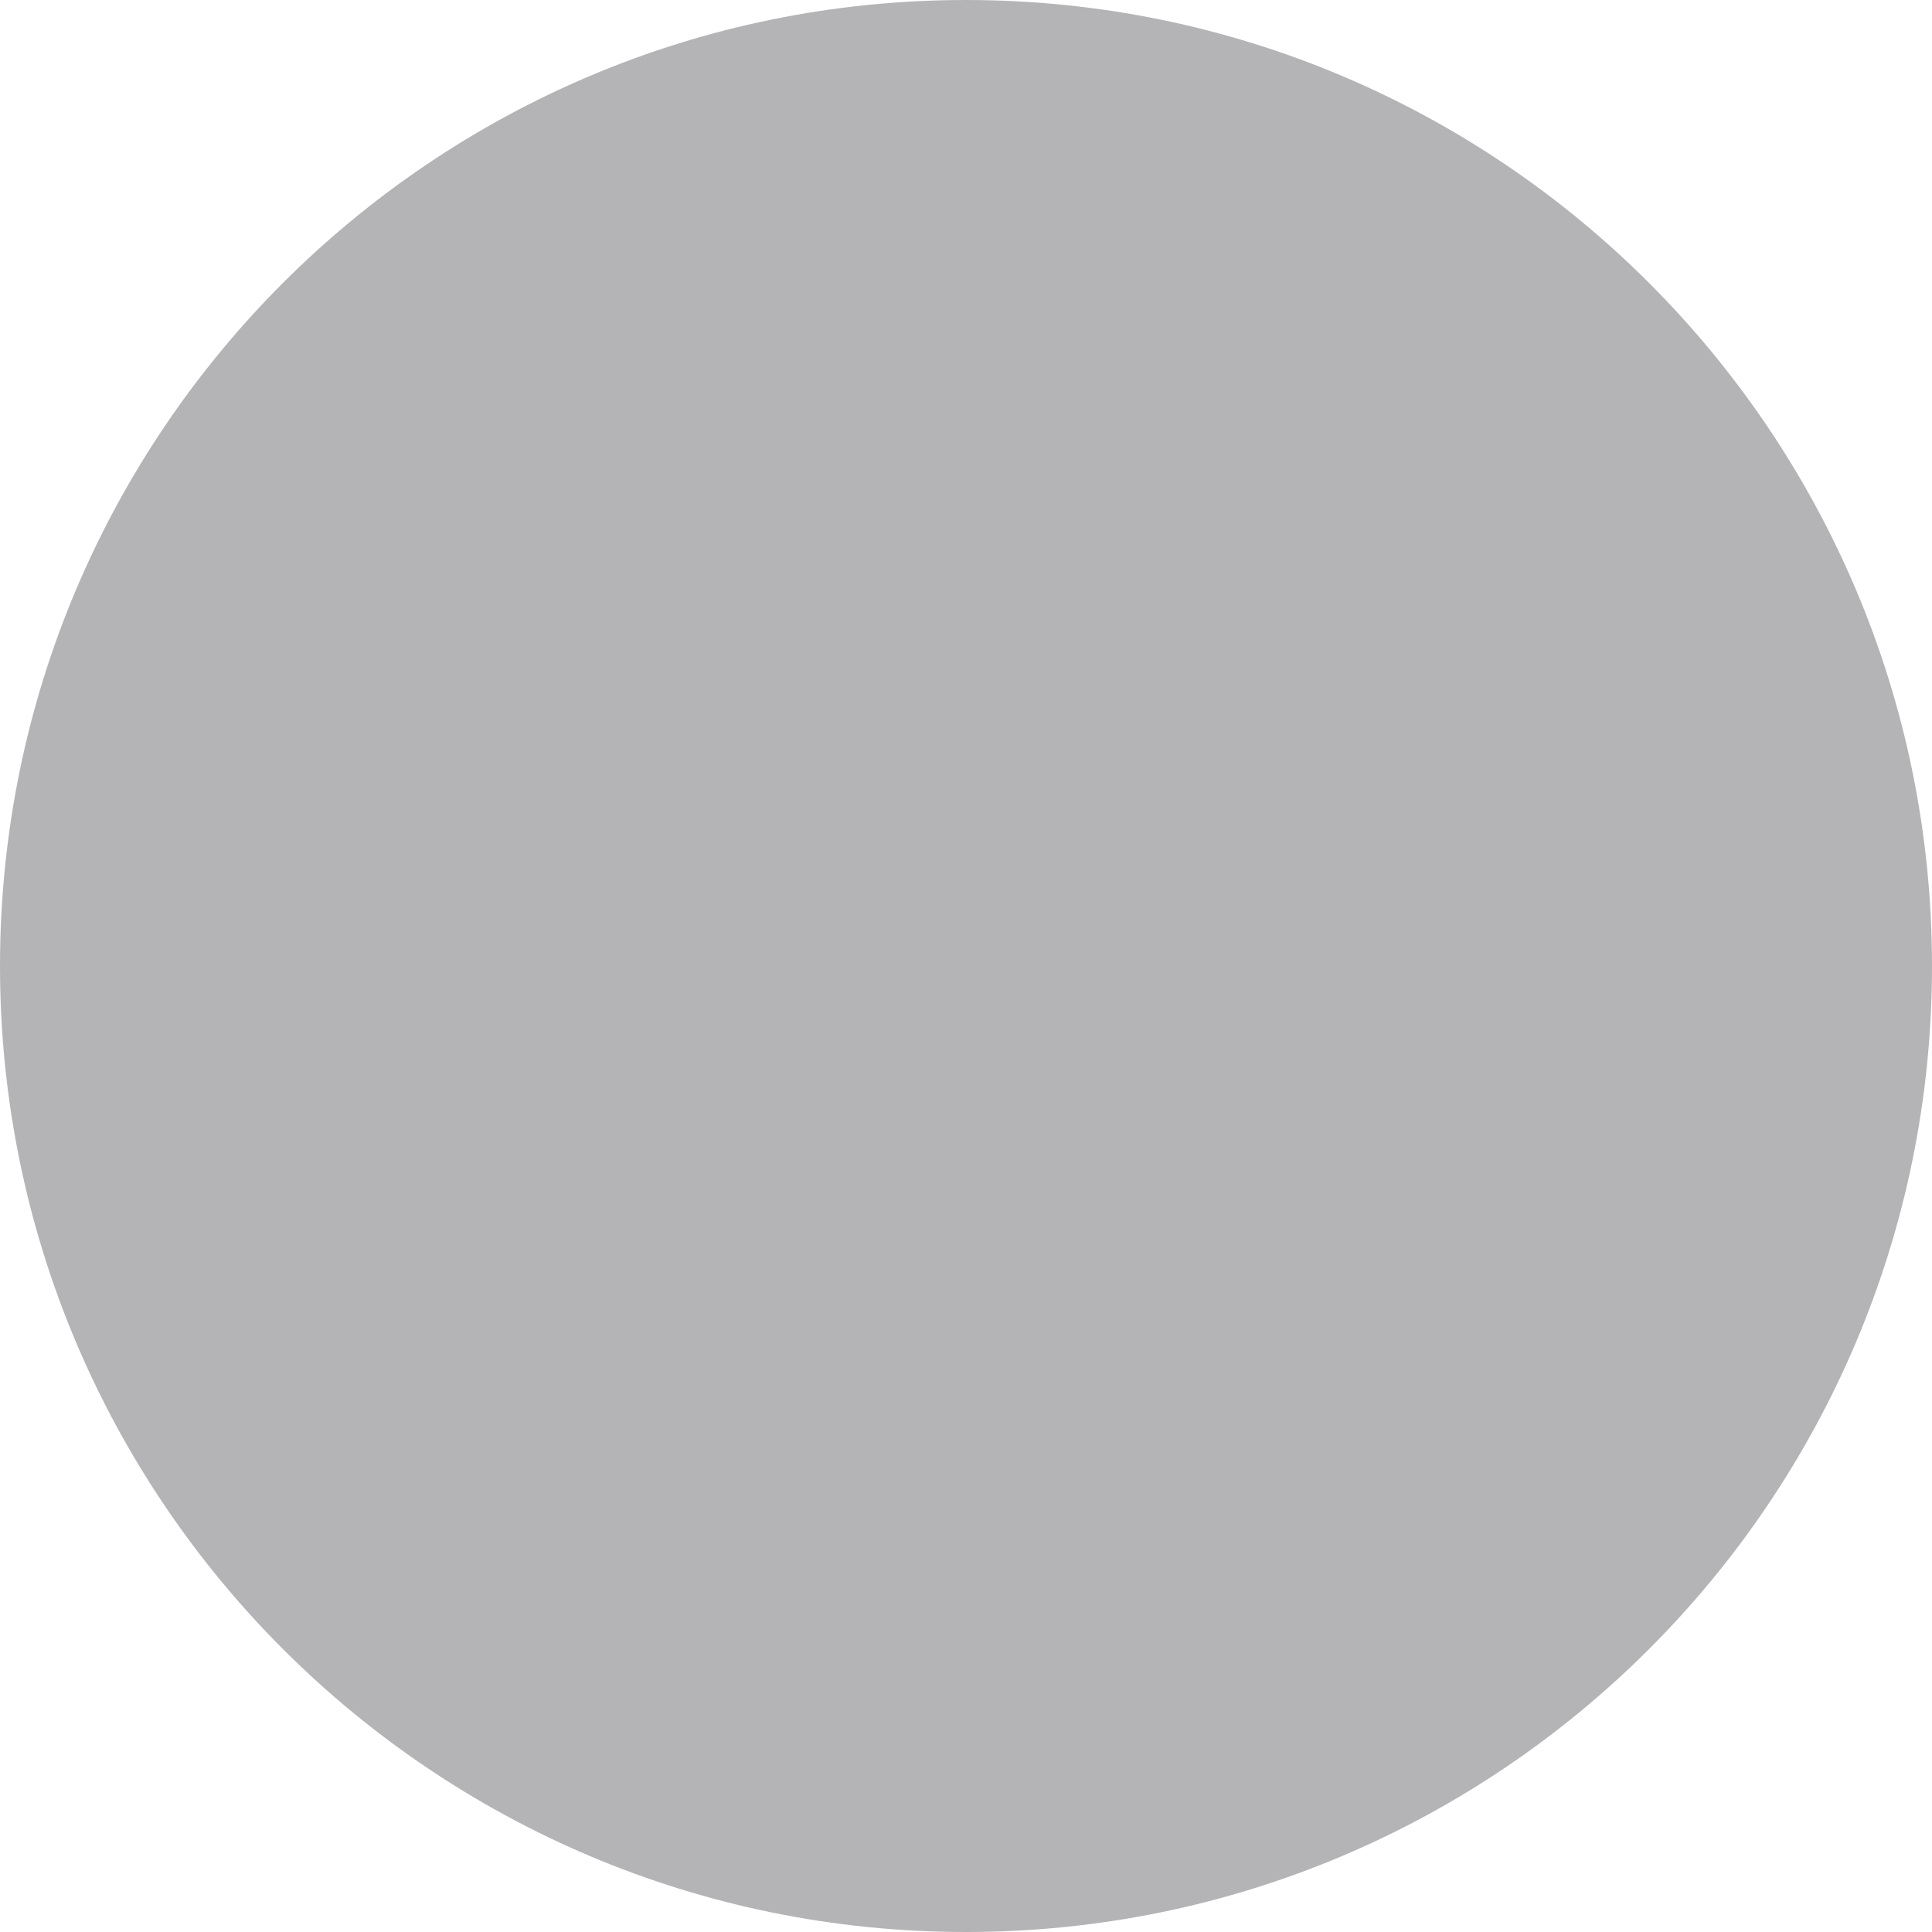
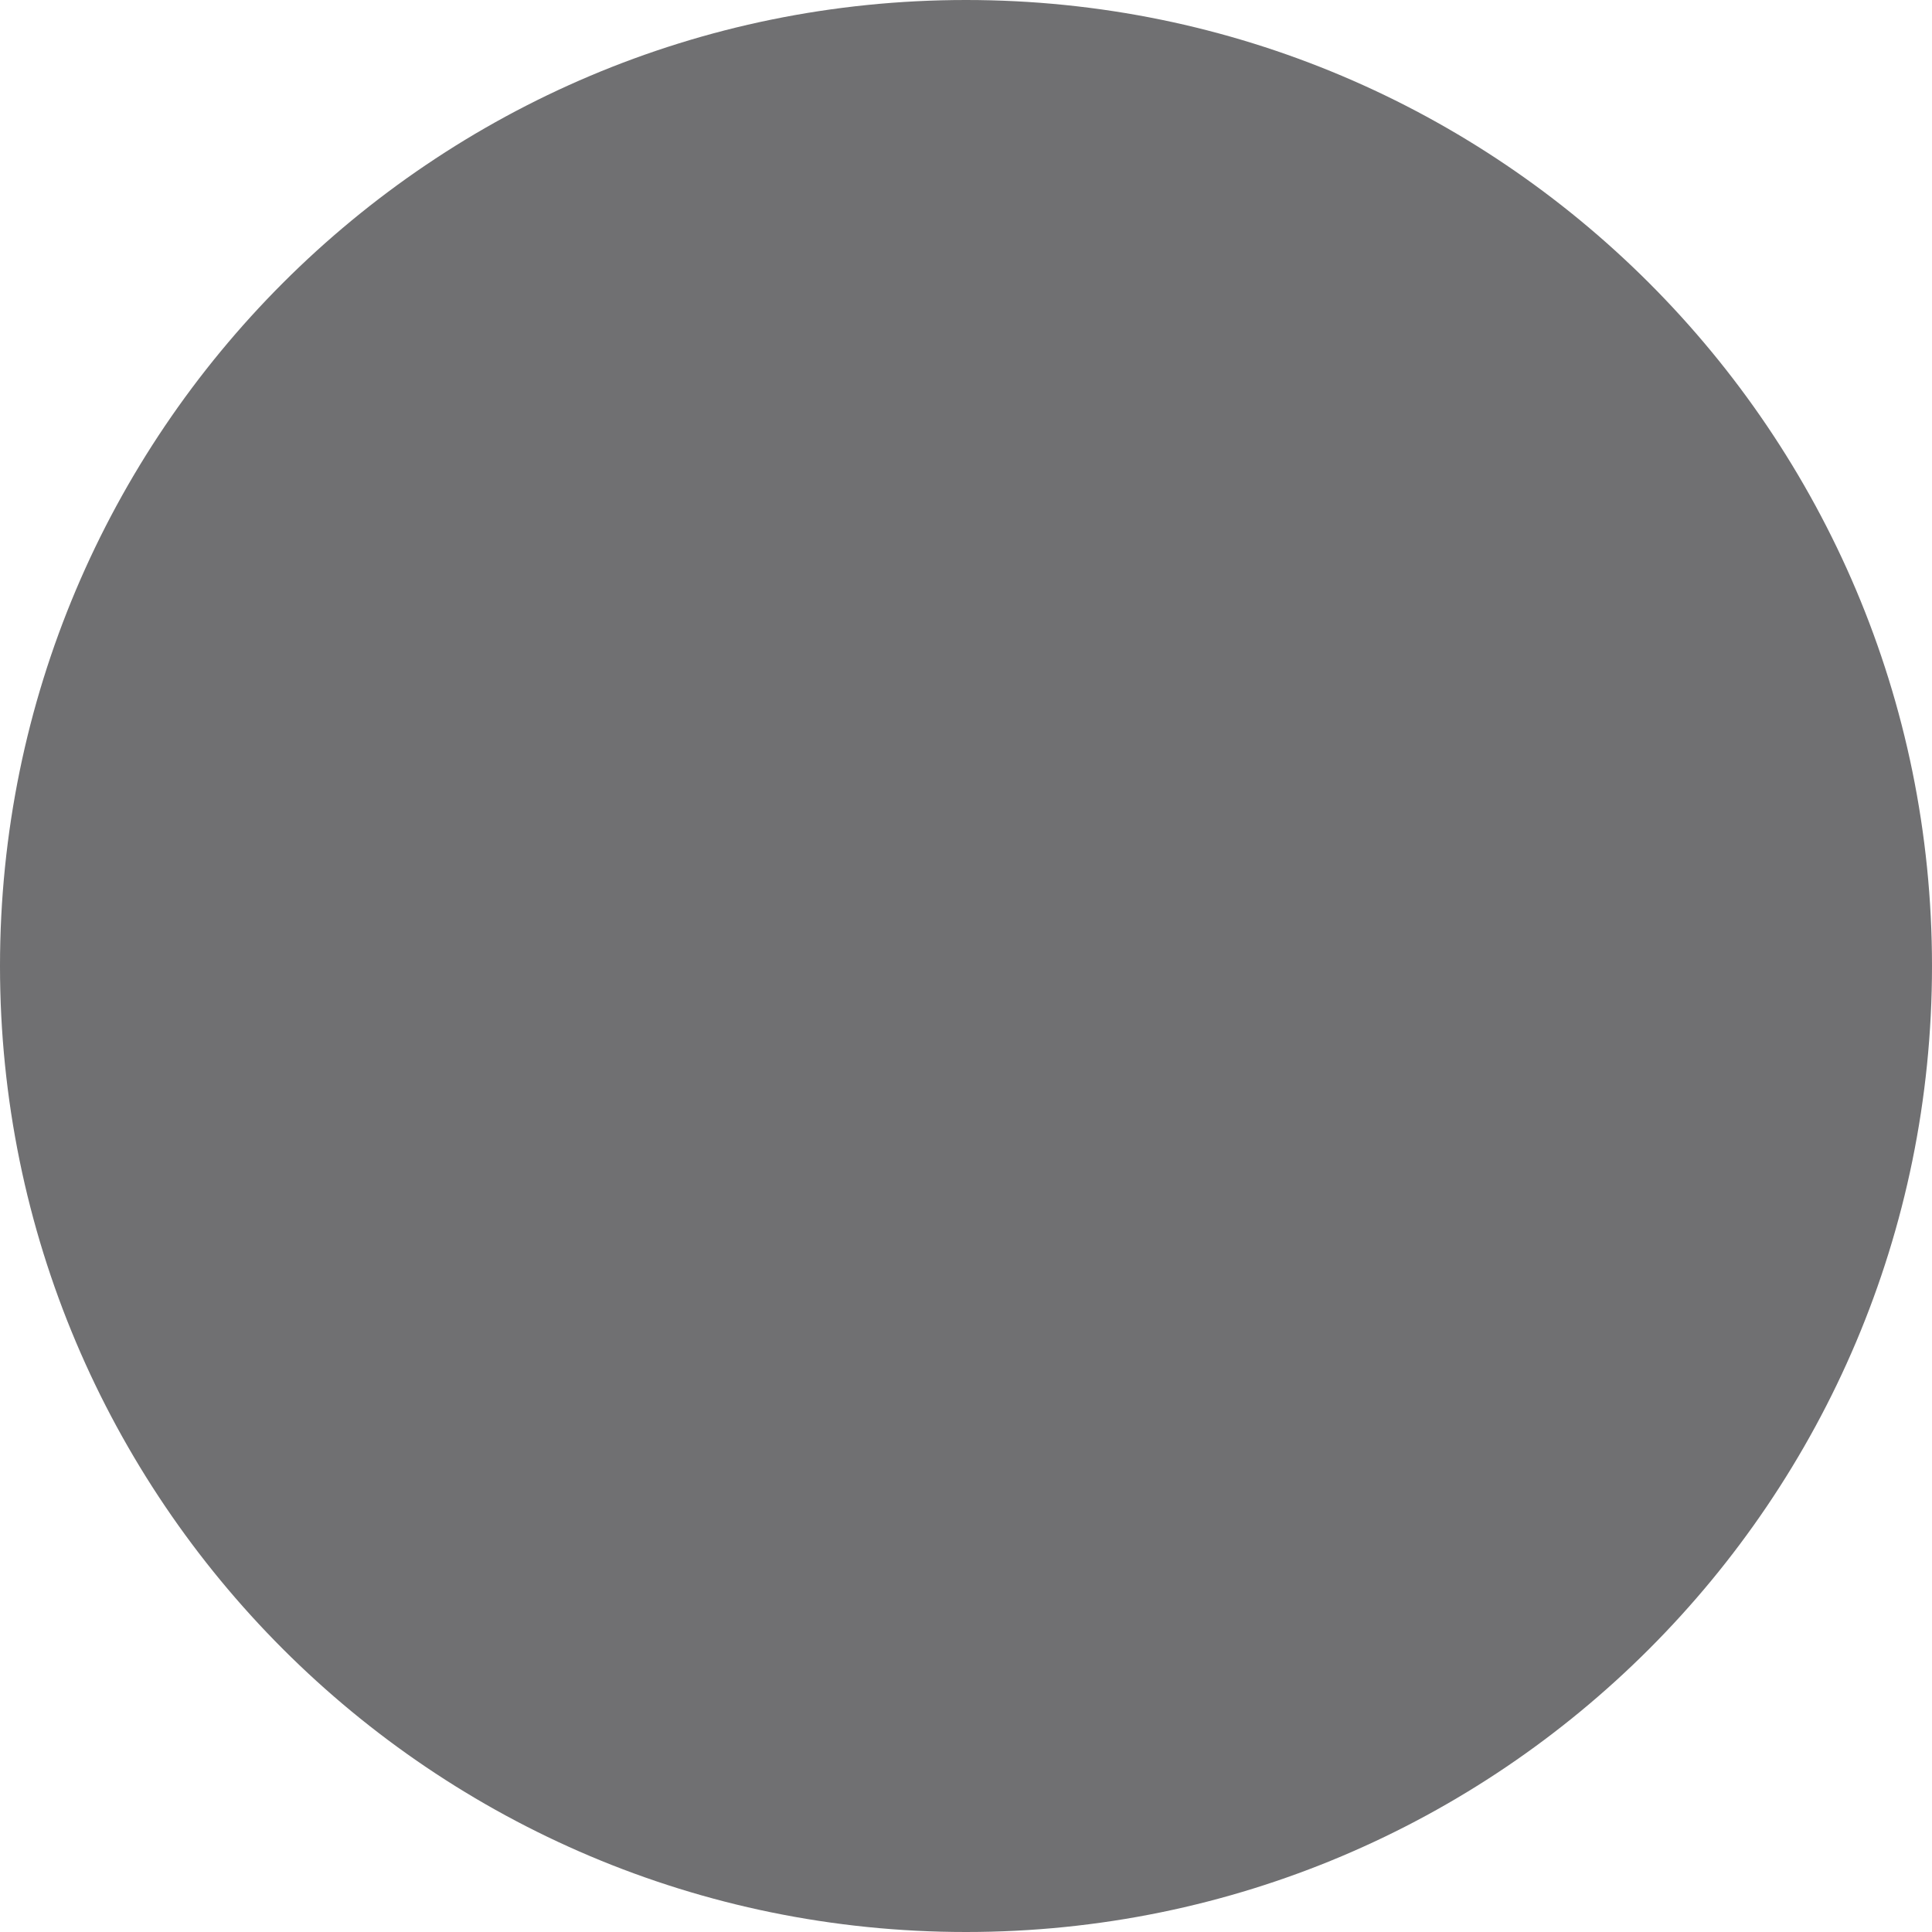
<svg xmlns="http://www.w3.org/2000/svg" preserveAspectRatio="none" overflow="visible" style="display: block;" width="20.44" height="20.44" viewBox="0 0 20.44 20.44" fill="none">
-   <circle id="Ellipse 1385" cx="10.22" cy="10.22" r="10.22" fill="#B4B4B7" />
+   <circle id="Ellipse 1385" cx="10.22" cy="10.22" r="10.22" fill="#707072" />
</svg>
